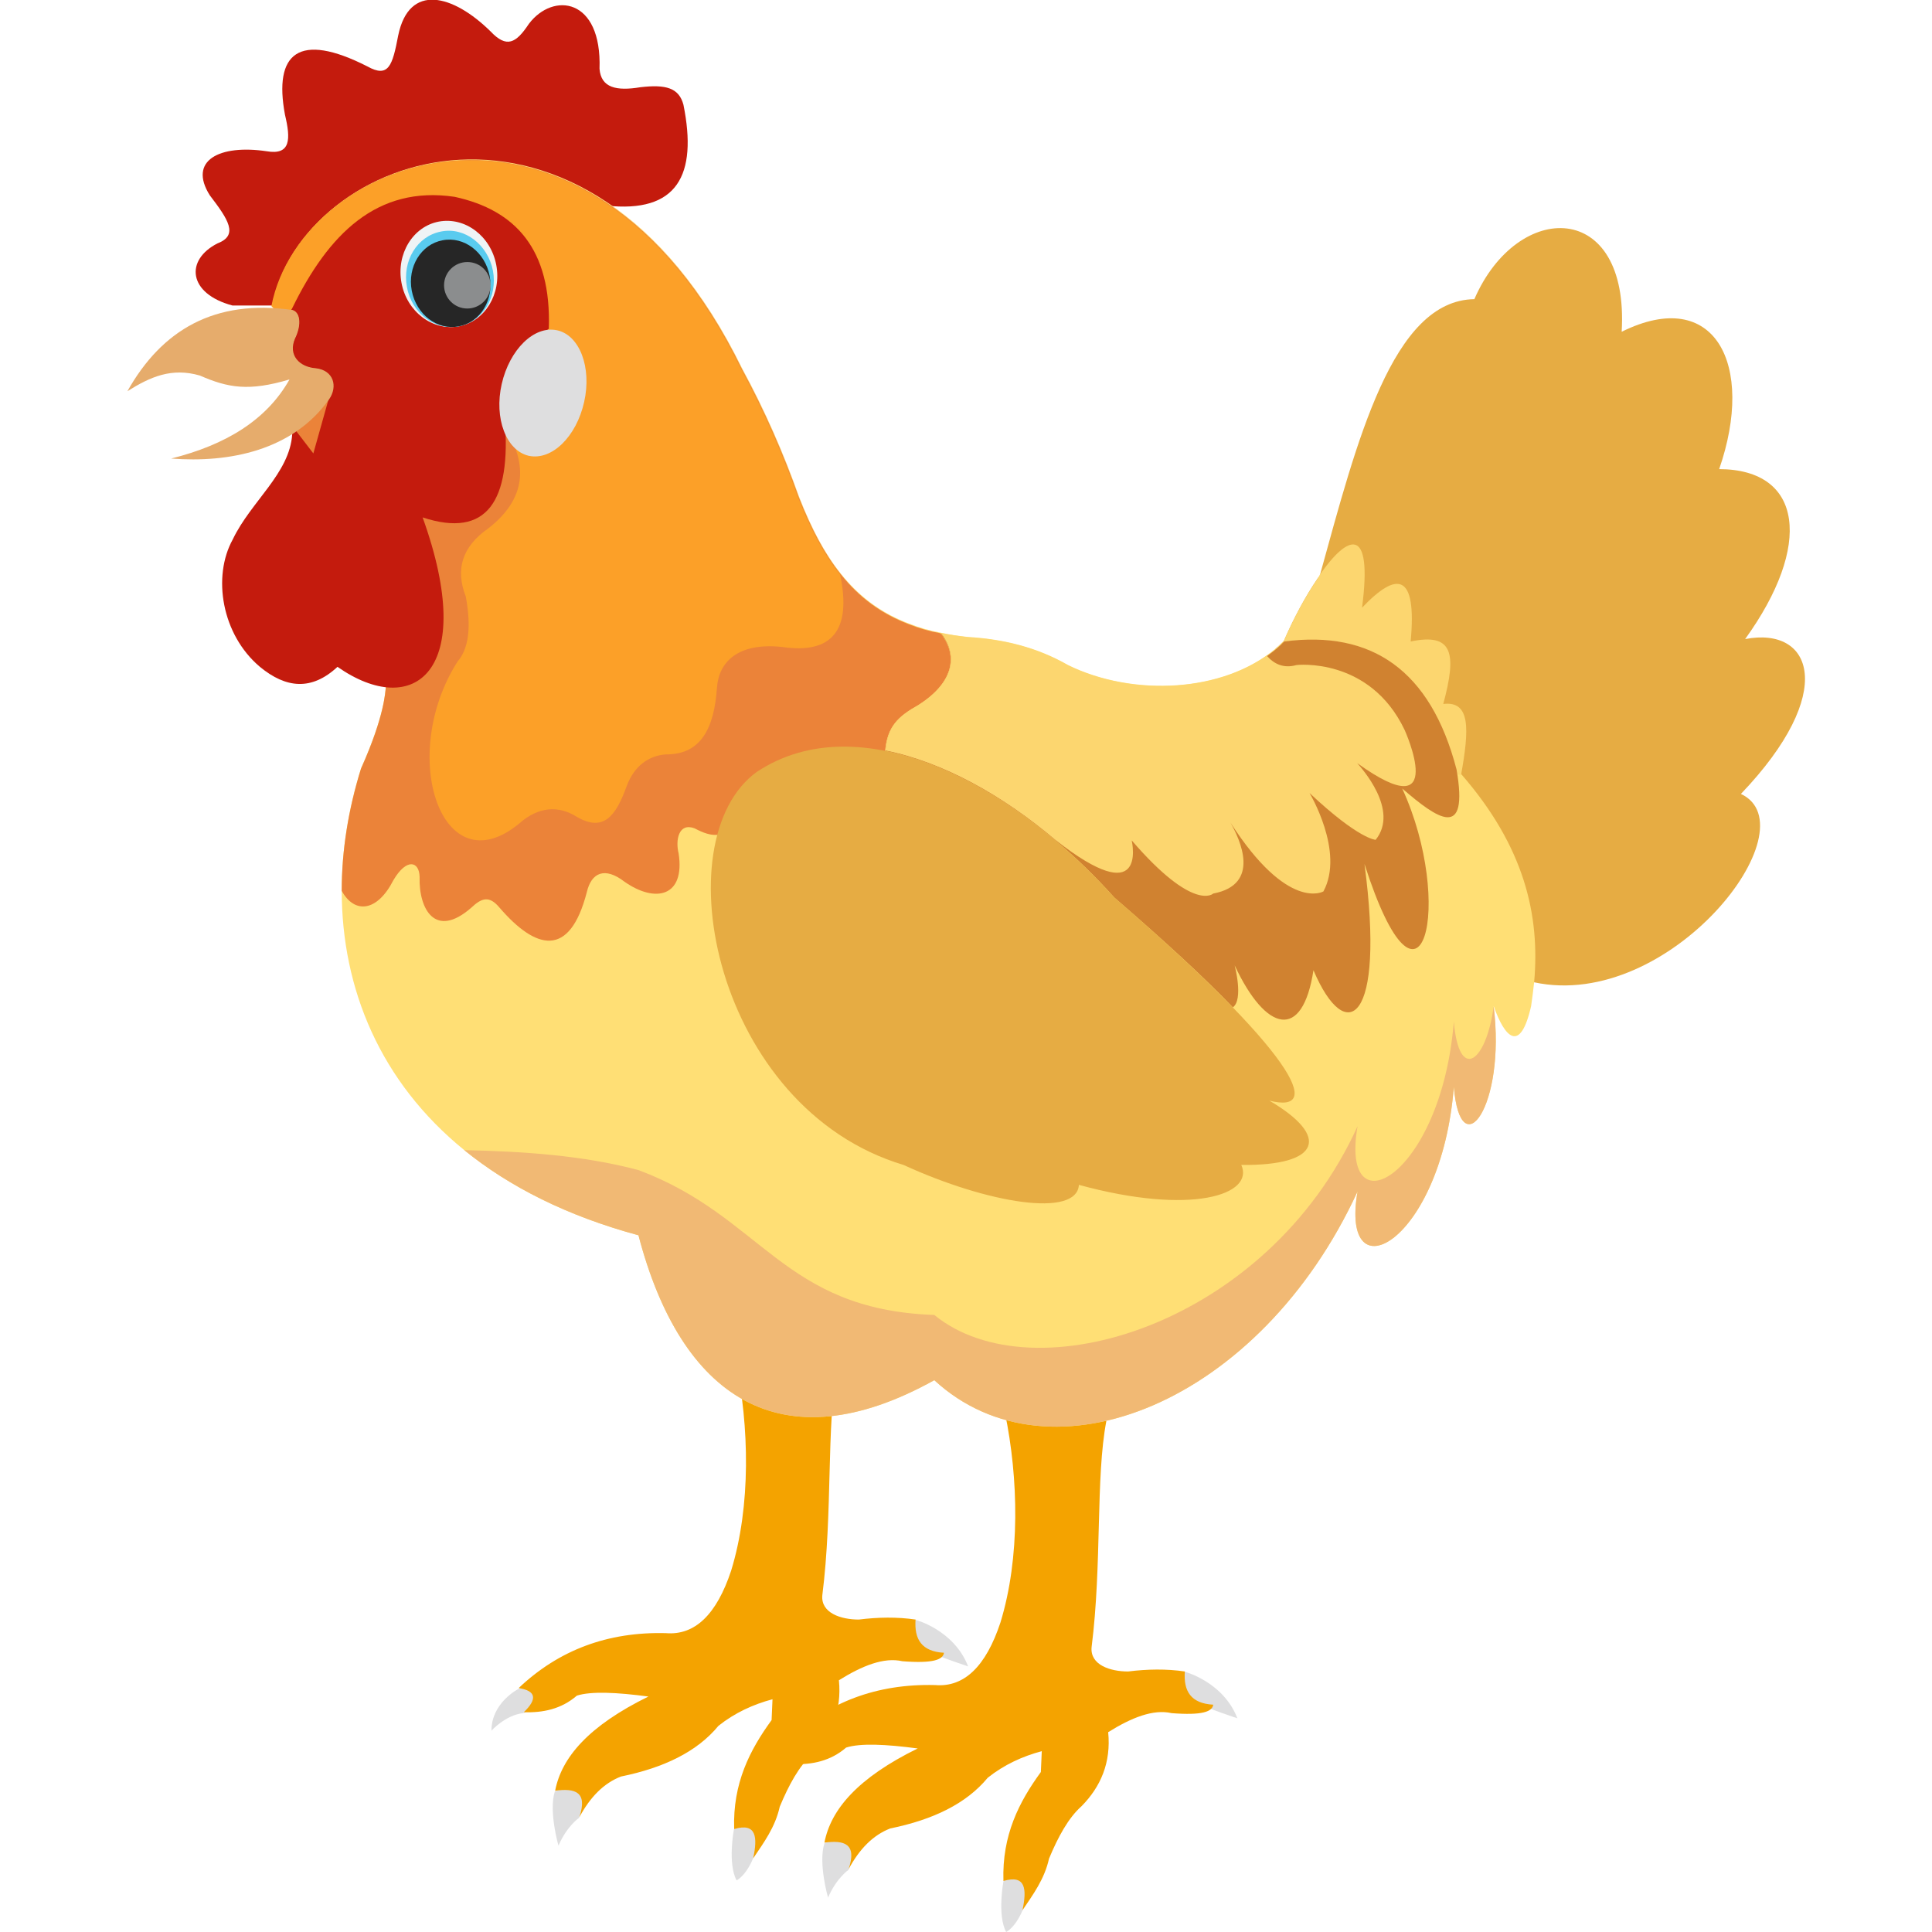
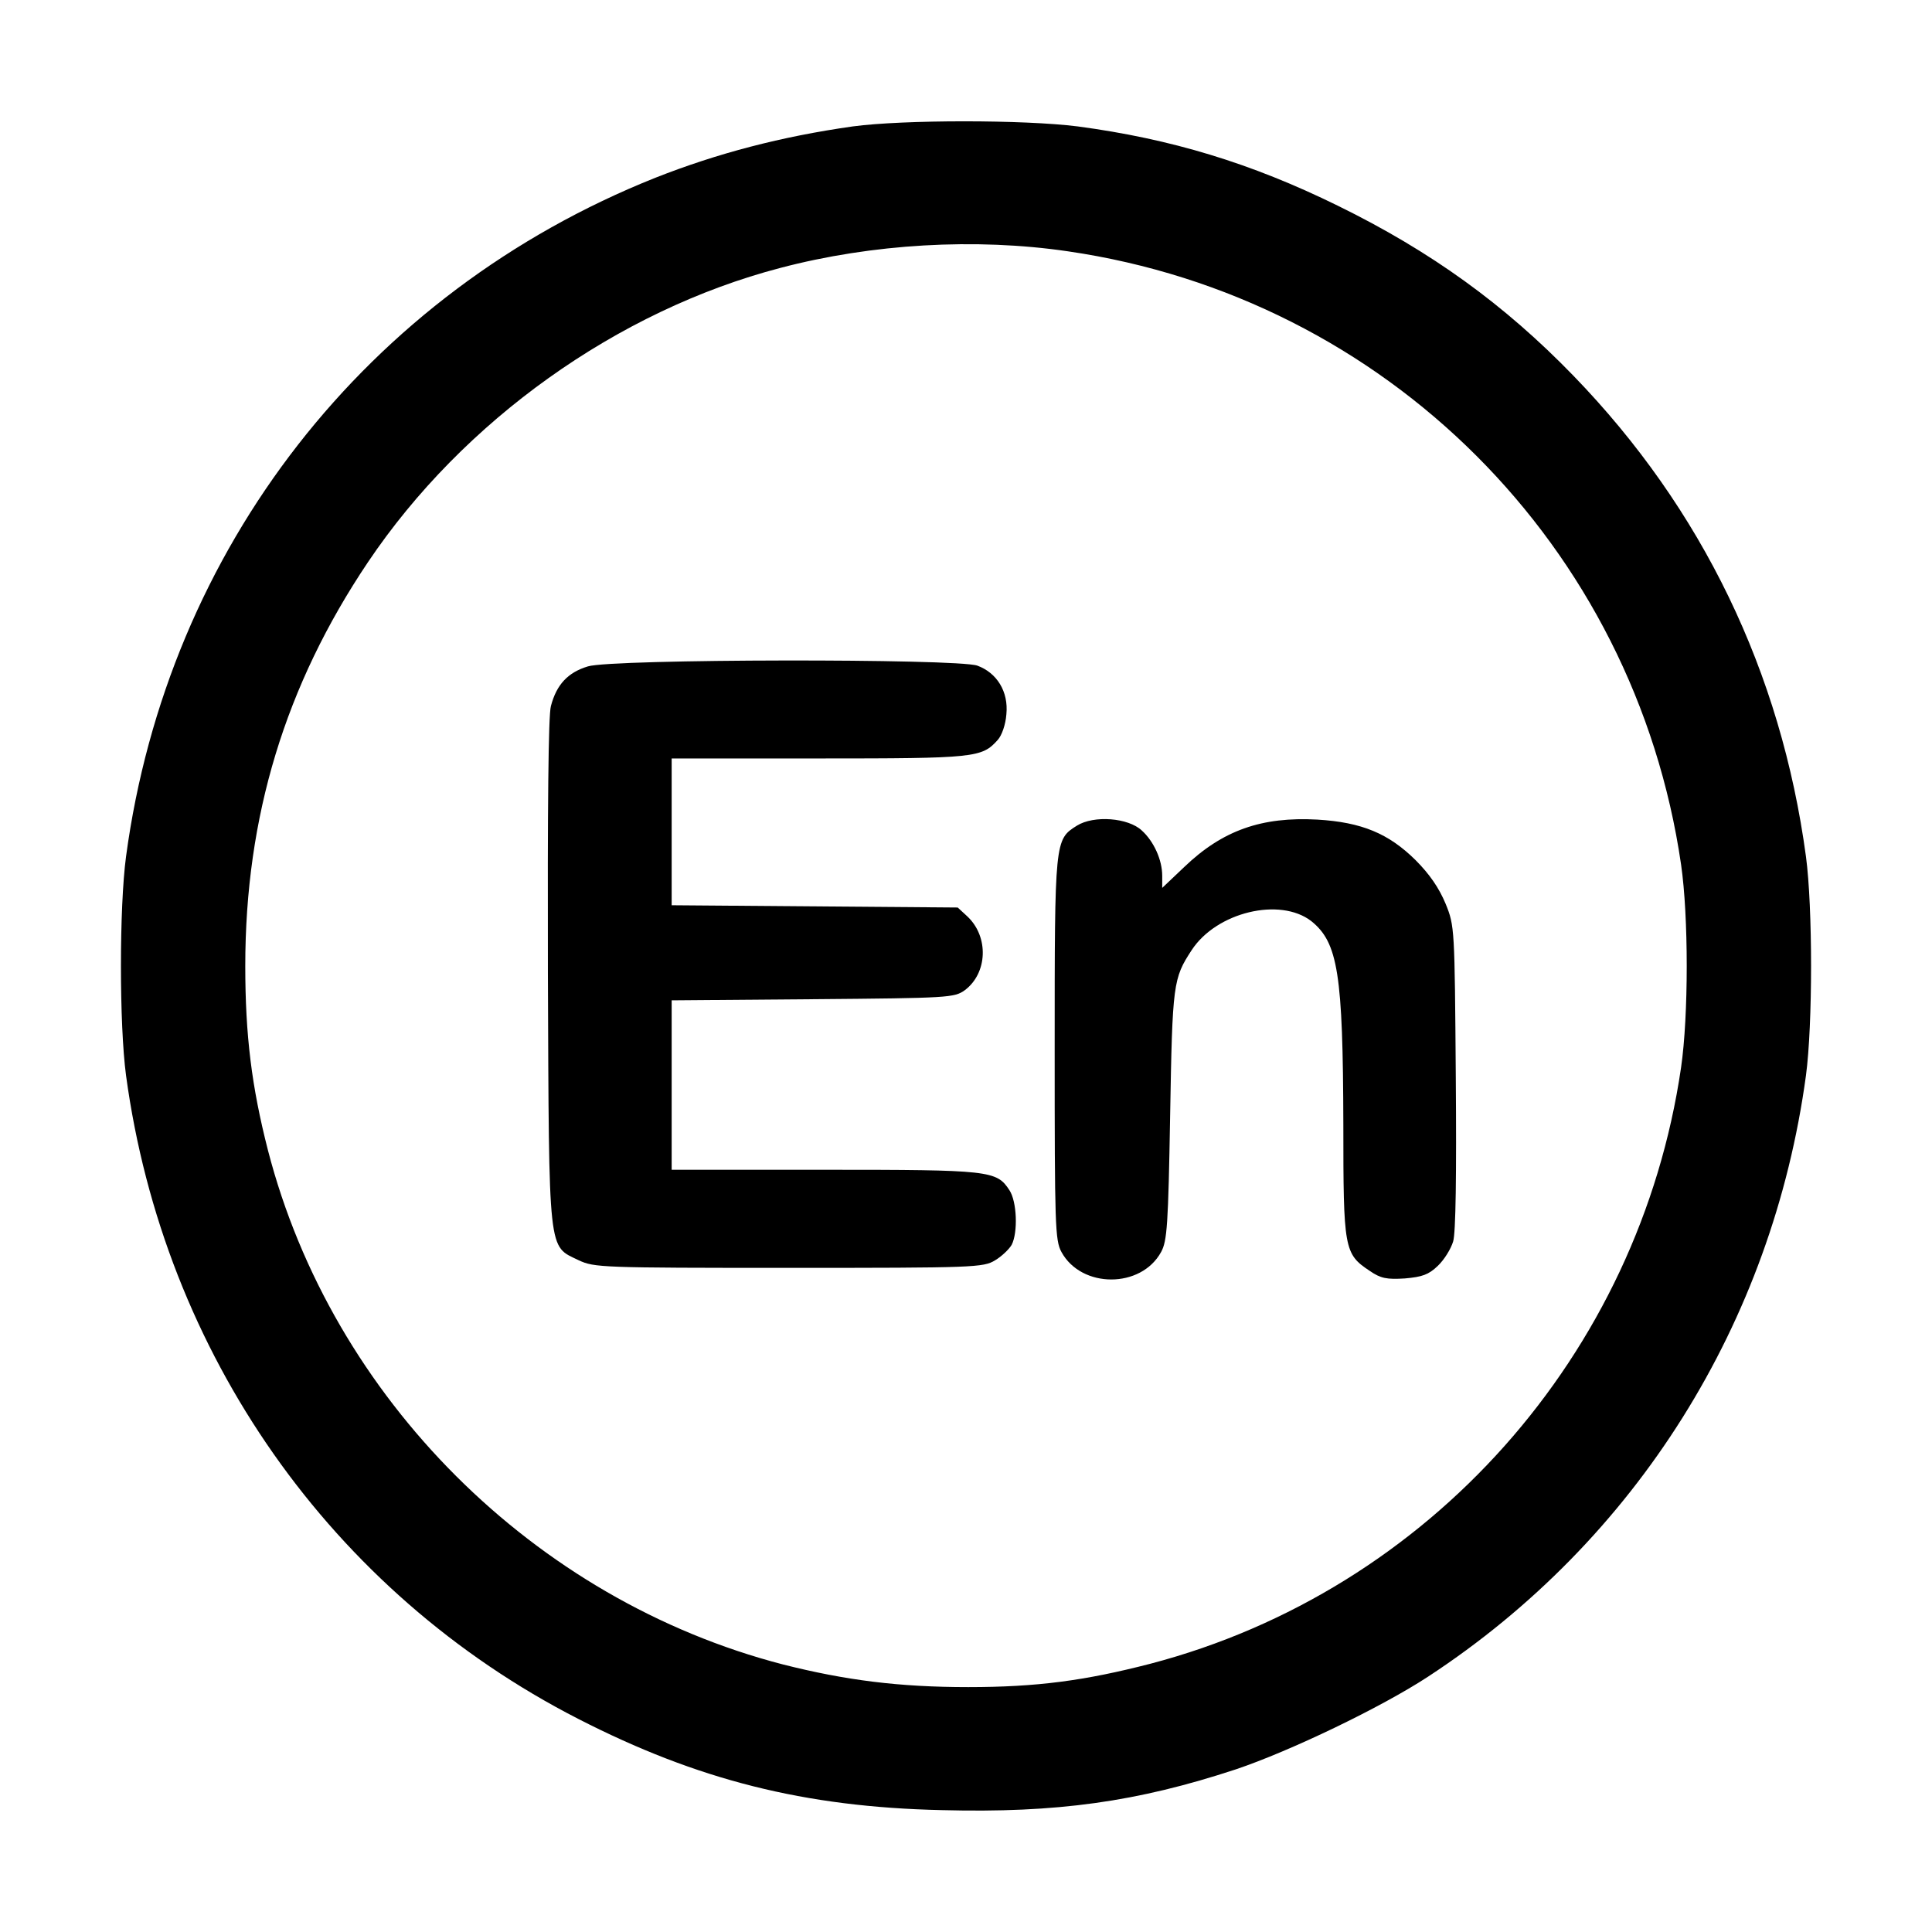
- <svg xmlns="http://www.w3.org/2000/svg" id="Layer_1" enable-background="new 0 0 64 64" viewBox="0 0 64 64">
-   <path fill="#dededf" d="M39.25 55.38c0 0 1.27.33 1.74 1.54 0 0-.73-.23-1.9-.71L39.25 55.38zM33.24 62.32c0 0-.21 1.12.09 1.68 0 0 .29-.13.54-.71l.4-.92-.46-.81L33.24 62.32zM28.11 61.94c0 0-.4.27-.68.92 0 0-.33-1.14-.12-1.8l.85-.31.25.33L28.11 61.94zM26.09 57.66c0 0-.89.45-.89 1.38 0 0 .47-.52 1.05-.58l.68-.21.04-.46-.45-.29L26.09 57.66z" />
-   <path fill="#f4a300" d="M36.65,47.07c-0.36,1.88-0.14,4.73-0.49,7.5c-0.05,0.58,0.61,0.8,1.21,0.8c0.64-0.08,1.27-0.09,1.88,0    c-0.05,0.65,0.2,1.06,0.94,1.1c-0.03,0.23-0.36,0.36-1.38,0.28c-0.61-0.14-1.33,0.15-2.1,0.63c0.1,1.01-0.25,1.81-0.88,2.45    c-0.44,0.39-0.78,1.02-1.08,1.74c-0.15,0.68-0.53,1.19-0.88,1.71c0.15-0.7,0.11-1.19-0.63-0.97c-0.05-1.52,0.52-2.62,1.24-3.61    l0.03-0.69c-0.64,0.17-1.25,0.45-1.79,0.88c-0.71,0.86-1.81,1.39-3.23,1.68c-0.57,0.22-1.02,0.68-1.38,1.35    c0.29-0.85-0.15-0.97-0.8-0.88c0.21-1.1,1.11-2.15,3.09-3.12c-1.05-0.14-1.9-0.18-2.37-0.03c-0.52,0.45-1.13,0.57-1.76,0.55    c0.45-0.43,0.42-0.71-0.17-0.8c1.33-1.26,2.95-1.87,4.88-1.82c0.96,0.08,1.68-0.62,2.16-2.07c0.66-2.15,0.6-4.78,0.15-6.95    L36.65,47.07z" />
-   <path fill="#dededf" d="M30.33 53.66c0 0 1.27.33 1.74 1.54 0 0-.73-.23-1.9-.71L30.33 53.66zM24.31 60.61c0 0-.21 1.12.09 1.68 0 0 .29-.13.54-.71l.4-.92-.46-.81L24.31 60.61zM19.18 60.22c0 0-.4.27-.68.92 0 0-.33-1.14-.12-1.8l.85-.31.25.33L19.18 60.22zM17.17 55.95c0 0-.89.45-.89 1.38 0 0 .47-.52 1.05-.58l.68-.21.04-.46-.45-.29L17.17 55.95z" />
-   <path fill="#f4a300" d="M27.73,45.35c-0.36,1.88-0.14,4.73-0.49,7.5c-0.05,0.58,0.61,0.8,1.21,0.8c0.64-0.08,1.27-0.09,1.88,0    c-0.05,0.65,0.2,1.06,0.94,1.1c-0.03,0.23-0.36,0.36-1.38,0.28c-0.61-0.14-1.33,0.15-2.1,0.63c0.1,1.01-0.25,1.81-0.88,2.45    c-0.44,0.39-0.78,1.02-1.08,1.74c-0.15,0.68-0.53,1.19-0.88,1.71c0.15-0.7,0.11-1.19-0.63-0.97c-0.05-1.52,0.52-2.62,1.24-3.61    l0.03-0.69c-0.64,0.17-1.25,0.45-1.79,0.88c-0.71,0.86-1.81,1.39-3.23,1.68c-0.57,0.22-1.02,0.68-1.38,1.35    c0.29-0.85-0.15-0.97-0.8-0.88c0.21-1.1,1.11-2.15,3.09-3.12c-1.05-0.14-1.9-0.18-2.37-0.03c-0.52,0.45-1.13,0.57-1.76,0.55    c0.45-0.43,0.42-0.71-0.17-0.8c1.33-1.26,2.95-1.87,4.88-1.82c0.96,0.08,1.68-0.62,2.16-2.07c0.66-2.15,0.6-4.78,0.15-6.95    L27.73,45.35z" />
-   <path fill="#e6ac43" d="M50.82,32.54l-2.58-1.16l-3.09-1.35l-2.9-7.09v-1.45c0.1-0.08,0.19-0.17,0.28-0.26   c0.32-0.74,0.72-1.49,1.12-2.07c0,0,0-0.01,0-0.01l0.06-0.04c0.01-0.03,0.02-0.06,0.02-0.08c1.22-4.41,2.39-9.08,5.11-9.12   c1.43-3.3,5.14-3.3,4.88,1.08c3.09-1.53,4.43,1.09,3.23,4.55c2.79,0.01,3.09,2.54,0.86,5.63c2.23-0.43,3.08,1.76-0.14,5.13   C60.04,27.41,55.33,33.51,50.82,32.54z" />
-   <path fill="#c41b0d" d="M20.08,6.81c2.36,0.26,3.03-1.01,2.56-3.34c-0.15-0.56-0.58-0.68-1.43-0.58c-0.79,0.13-1.3,0.02-1.35-0.61   c0.08-2.36-1.54-2.55-2.34-1.49c-0.43,0.65-0.74,0.81-1.27,0.25c-1.24-1.22-2.7-1.62-3.06,0.14c-0.19,1-0.32,1.41-1.02,1.02   c-2.28-1.16-3.11-0.44-2.73,1.6c0.19,0.8,0.2,1.35-0.61,1.21c-1.55-0.23-2.61,0.3-1.88,1.46c0.61,0.8,0.96,1.32,0.26,1.59   C6.12,8.61,6.23,9.73,7.7,10.12h1.39L20.08,6.81z" />
-   <path fill="#ffdf75" d="M50.82,32.54c-0.03,0.26-0.06,0.53-0.1,0.79c-0.36,1.58-0.87,1.05-1.24,0c0,0,0,0,0,0.01   c0.41,3.3-1.1,5.34-1.32,2.66c-0.41,5.19-3.79,6.95-3.19,3.47c-3.23,7.01-10.17,9.8-14.02,6.25c-5.09,2.83-8.4,0.56-9.8-4.8   c-2.37-0.64-4.28-1.61-5.77-2.82c-2.78-2.26-4.06-5.34-4.06-8.6c0-1.34,0.22-2.7,0.64-4.05c0.79-1.76,0.8-2.55,0.82-2.68   l-0.98-9.73l-2.78-2.93c0.98-5.06,10.4-8.49,15.57,2.1c0.75,1.38,1.37,2.8,1.88,4.24c0.87,2.24,1.93,3.56,3.65,4.21   c0.33,0.13,0.67,0.23,1.05,0.3c0.28,0.06,0.58,0.11,0.9,0.14c1.19,0.07,2.3,0.35,3.31,0.93c2.14,1.05,5.14,0.92,6.88-0.55   c0.1-0.08,0.19-0.17,0.28-0.26c2.89-0.38,4.85,0.94,5.71,4.24c0.06,0.06,0.11,0.12,0.16,0.19v0C50.5,28.05,51.02,30.32,50.82,32.54   z" />
-   <path fill="#f1b974" d="M48.16,36c-0.41,5.19-3.79,6.95-3.19,3.47c-3.23,7.01-10.17,9.8-14.02,6.25c-5.09,2.83-8.4,0.56-9.8-4.8   c-2.37-0.64-4.28-1.61-5.77-2.82c1.93,0.04,3.93,0.17,5.77,0.66c4.12,1.54,4.76,4.62,9.8,4.8c3.28,2.68,11.03,0.34,14.02-6.25   c-0.6,3.48,2.77,1.72,3.19-3.47c0.17,2.02,1.07,1.36,1.32-0.5C49.89,36.65,48.38,38.69,48.16,36z" />
-   <path fill="#fcd66f" d="M48.4,25.67L48.4,25.67l-0.14-0.02c-0.01-0.05-0.02-0.11-0.03-0.16c-0.86-3.3-2.81-4.62-5.71-4.24   c0.32-0.74,0.72-1.49,1.12-2.07c0,0,0-0.01,0-0.01c0.03-0.04,0.06-0.09,0.08-0.13c0.92-1.32,1.76-1.69,1.4,1.09   c1.17-1.23,1.82-1.14,1.61,1.12c1.39-0.29,1.54,0.37,1.08,2.07C48.72,23.21,48.67,24.16,48.4,25.67z" />
-   <path fill="#d08230" d="M46.45,26.12c1.75,3.8,0.64,8.4-1.25,2.5c0.7,5.27-0.61,6.06-1.69,3.52c-0.36,2.35-1.57,2.06-2.61-0.16   c0,0,0.3,1.13-0.06,1.39c-0.94-0.98-2.24-2.18-3.93-3.64c-0.6-0.67-1.25-1.31-1.94-1.88c-1.76-1.49-3.75-2.59-5.64-2.97   c0.08-0.8,0.43-1.13,1.1-1.51c0.72-0.46,1.07-0.98,1.07-1.51c0-0.3-0.11-0.59-0.33-0.87c0.28,0.06,0.58,0.11,0.9,0.14   c1.19,0.07,2.3,0.35,3.31,0.93c2.02,0.99,4.81,0.93,6.58-0.32c0.21-0.15,0.4-0.3,0.58-0.49c2.89-0.38,4.85,0.94,5.71,4.24   C48.66,27.86,47.62,27.13,46.45,26.12z" />
-   <path fill="#eb8339" d="M30.42,23.36c-0.68,0.38-1.03,0.71-1.1,1.52l-2.34,1.4l-2.62,1.16c-0.48,0.26-0.75,0.32-1.35,0   c-0.53-0.2-0.64,0.39-0.53,0.83c0.22,1.43-0.76,1.66-1.79,0.94c-0.66-0.51-1.1-0.3-1.25,0.34c-0.57,2.21-1.69,1.91-2.89,0.52   c-0.34-0.41-0.59-0.33-0.94,0c-1.19,1.04-1.74,0.05-1.71-1.02c-0.01-0.52-0.43-0.64-0.87,0.11c-0.53,1.04-1.28,1.13-1.71,0.35   c0-1.34,0.22-2.7,0.64-4.05c0.79-1.76,0.8-2.55,0.82-2.68l-3.09-8.67l0.83-2.4l-1.51-1.58c0.98-5.06,10.4-8.49,15.57,2.1   c0.75,1.38,1.37,2.8,1.88,4.24c0.41,1.04,0.85,1.88,1.39,2.55c0.61,0.77,1.34,1.31,2.26,1.66c0.33,0.13,0.67,0.23,1.05,0.3   C31.77,21.76,31.55,22.64,30.42,23.36z" />
-   <path fill="#fca028" d="M25.9,21.43c-1.46-0.15-2.09,0.5-2.15,1.35c-0.09,1.31-0.51,2.22-1.69,2.21c-0.57,0.04-1.05,0.38-1.3,1.05   c-0.36,1-0.77,1.53-1.65,1.02c-0.6-0.38-1.27-0.35-1.91,0.22c-2.56,2.11-4.04-2.23-2.04-5.37c0.36-0.41,0.46-1.12,0.27-2.15   c-0.35-0.89-0.13-1.65,0.75-2.26c1.24-0.97,1.33-2.1,0.54-3.34l-3.97-2.73l-2.25,0.29l-1.51-1.58c0.98-5.06,10.4-8.49,15.57,2.1   c0.75,1.38,1.37,2.8,1.88,4.24c0.41,1.04,0.85,1.88,1.39,2.55C28.22,20.88,27.56,21.68,25.9,21.43z" />
-   <path fill="#c41b0d" d="M18.18,10.89c-0.97,0.75-1.51,1.61-1.46,2.99c0.22,2.73-0.59,3.96-2.72,3.26c1.85,5.14-0.32,6.7-2.82,4.95   c-0.86,0.8-1.71,0.71-2.57,0c-1.27-1.07-1.58-2.99-0.9-4.22c0.6-1.26,1.89-2.19,1.97-3.49c0.01-0.09,0.01-0.18,0-0.27l0.14,0.18   l0.56,0.73l0.5-1.78c0.3-0.43,0.15-0.96-0.43-1.03c-0.56-0.04-0.93-0.44-0.7-0.98c0.25-0.5,0.18-0.89-0.07-0.95   c-0.01,0-0.03,0-0.04,0l0.04-0.07c1.2-2.46,2.81-4.07,5.38-3.69C17.08,6.96,18.27,8.26,18.18,10.89z" />
-   <path fill="#e6ac6c" d="M9.69,10.27c-2.58-0.37-4.33,0.66-5.47,2.69c0.76-0.48,1.47-0.79,2.4-0.52c0.94,0.41,1.62,0.53,2.97,0.13   c-0.76,1.35-2.12,2.17-3.92,2.62c1.93,0.15,4.03-0.27,5.23-1.96c0.3-0.43,0.15-0.96-0.43-1.03c-0.56-0.04-0.93-0.44-0.7-0.98   C10.01,10.73,9.93,10.34,9.69,10.27z" />
-   <path fill="#e6ac43" d="M25.07,25.57c3.41-2.26,8.45,0.37,11.83,4.15c5.96,5.14,7.01,7.21,5.15,6.74c2.03,1.19,1.69,2.16-0.93,2.13   c0.44,0.99-1.65,1.68-5.38,0.66c-0.07,1.1-3.02,0.62-5.81-0.66C23.67,36.71,21.94,27.83,25.07,25.57z" />
-   <path fill="#dededf" d="M19.35,13.32c-0.26,1.15-1.07,1.94-1.83,1.78c-0.75-0.17-1.16-1.24-0.9-2.38s1.07-1.94,1.83-1.78   C19.2,11.1,19.61,12.17,19.35,13.32z" />
-   <path fill="#fcd66f" d="M46.53,24.18c-1.16-2.43-3.58-2.15-3.58-2.15c-0.43,0.12-0.74-0.03-0.99-0.31   c-1.77,1.25-4.56,1.31-6.58,0.32c-1.01-0.58-2.12-0.86-3.31-0.93c-0.32-0.04-0.62-0.08-0.9-0.14c0.22,0.28,0.33,0.58,0.33,0.87   c0,0.53-0.35,1.05-1.07,1.51c-0.68,0.38-1.02,0.71-1.1,1.51c1.9,0.38,3.88,1.48,5.64,2.97c3,2.35,2.55,0.16,2.52,0.01   c2.06,2.39,2.7,1.76,2.7,1.76c1.59-0.3,0.89-1.79,0.57-2.35c1.91,2.97,3.08,2.28,3.08,2.28c0.71-1.32-0.46-3.26-0.46-3.26   c1.64,1.54,2.19,1.55,2.19,1.55c0.8-0.99-0.49-2.4-0.61-2.54C48.03,27.49,46.53,24.18,46.53,24.18z" />
-   <path fill="#eff3f5" d="M16.44,8.78c0.18,0.96-0.38,1.87-1.24,2.03c-0.87,0.16-1.72-0.48-1.9-1.44c-0.18-0.96,0.38-1.87,1.24-2.03   C15.41,7.18,16.26,7.82,16.44,8.78z" />
-   <path fill="#59cbef" d="M16.33,8.97c0.16,0.87-0.34,1.69-1.13,1.84c-0.79,0.15-1.56-0.43-1.72-1.3c-0.16-0.87,0.34-1.69,1.13-1.84   C15.39,7.51,16.16,8.1,16.33,8.97z" />
-   <path fill="#262626" d="M16.22,9.14c0.15,0.79-0.31,1.54-1.02,1.67c-0.71,0.14-1.41-0.39-1.56-1.18c-0.15-0.79,0.31-1.54,1.02-1.67   C15.37,7.82,16.07,8.35,16.22,9.14z" />
-   <path fill="#eff3f5" d="M16.25,9.45c0,0.43-0.35,0.77-0.77,0.77c-0.43,0-0.77-0.35-0.77-0.77c0-0.43,0.35-0.77,0.77-0.77   C15.91,8.68,16.25,9.02,16.25,9.45z" opacity=".5" />
+ <svg xmlns="http://www.w3.org/2000/svg" version="1.0" width="512pt" height="512pt" viewBox="0 0 512 512" preserveAspectRatio="xMidYMid meet">
+   <g transform="translate(0,512) scale(0.1,-0.1)" fill="#000000" stroke="none">
+     <path d="M2260 4785 c-190 -27 -358 -71 -523 -136 -765 -305 -1293 -982 -1403 -1799 -18 -135 -18 -445 0 -580 100 -737 544 -1370 1198 -1705 316 -162 600 -234 964 -242 305 -8 518 22 779 108 143 48 385 164 510 246 551 361 912 937 1001 1593 18 135 18 445 0 580 -66 489 -275 922 -616 1274 -183 189 -378 330 -625 451 -230 113 -442 177 -689 210 -143 18 -461 18 -596 0z m570 -331 c844 -123 1502 -781 1625 -1625 20 -138 20 -400 0 -538 -111 -761 -667 -1386 -1406 -1580 -174 -45 -301 -62 -483 -62 -183 0 -325 18 -491 60 -659 171 -1195 705 -1365 1363 -43 168 -60 304 -60 488 0 396 106 744 325 1070 252 375 661 667 1093 780 243 64 517 80 762 44z" />
+     <path d="M1558 3354 c-53 -16 -83 -48 -98 -105 -7 -24 -9 -273 -8 -706 3 -758 0 -723 82 -763 41 -19 59 -20 557 -20 491 0 515 1 546 20 17 10 37 29 44 41 17 33 14 115 -6 145 -34 52 -51 54 -490 54 l-405 0 0 225 0 224 374 3 c362 3 375 4 403 24 60 45 64 141 7 195 l-26 24 -379 3 -379 3 0 194 0 195 390 0 c415 0 432 2 474 49 11 12 21 41 23 68 6 60 -25 110 -77 129 -54 19 -968 18 -1032 -2z" />
+     <path d="M2854 2932 c-59 -37 -59 -38 -59 -592 0 -467 1 -507 18 -538 53 -97 211 -97 264 0 16 29 19 71 24 363 6 349 8 362 57 437 66 101 234 141 317 77 71 -57 84 -140 85 -539 0 -330 2 -343 70 -388 29 -20 45 -23 93 -20 46 4 63 10 87 33 17 16 35 45 41 65 7 22 9 178 7 435 -3 396 -3 401 -27 460 -17 41 -42 78 -80 116 -71 70 -142 100 -260 107 -147 8 -251 -28 -353 -126 l-58 -55 0 32 c0 42 -22 91 -54 120 -36 34 -127 41 -172 13z" />
+   </g>
</svg>
